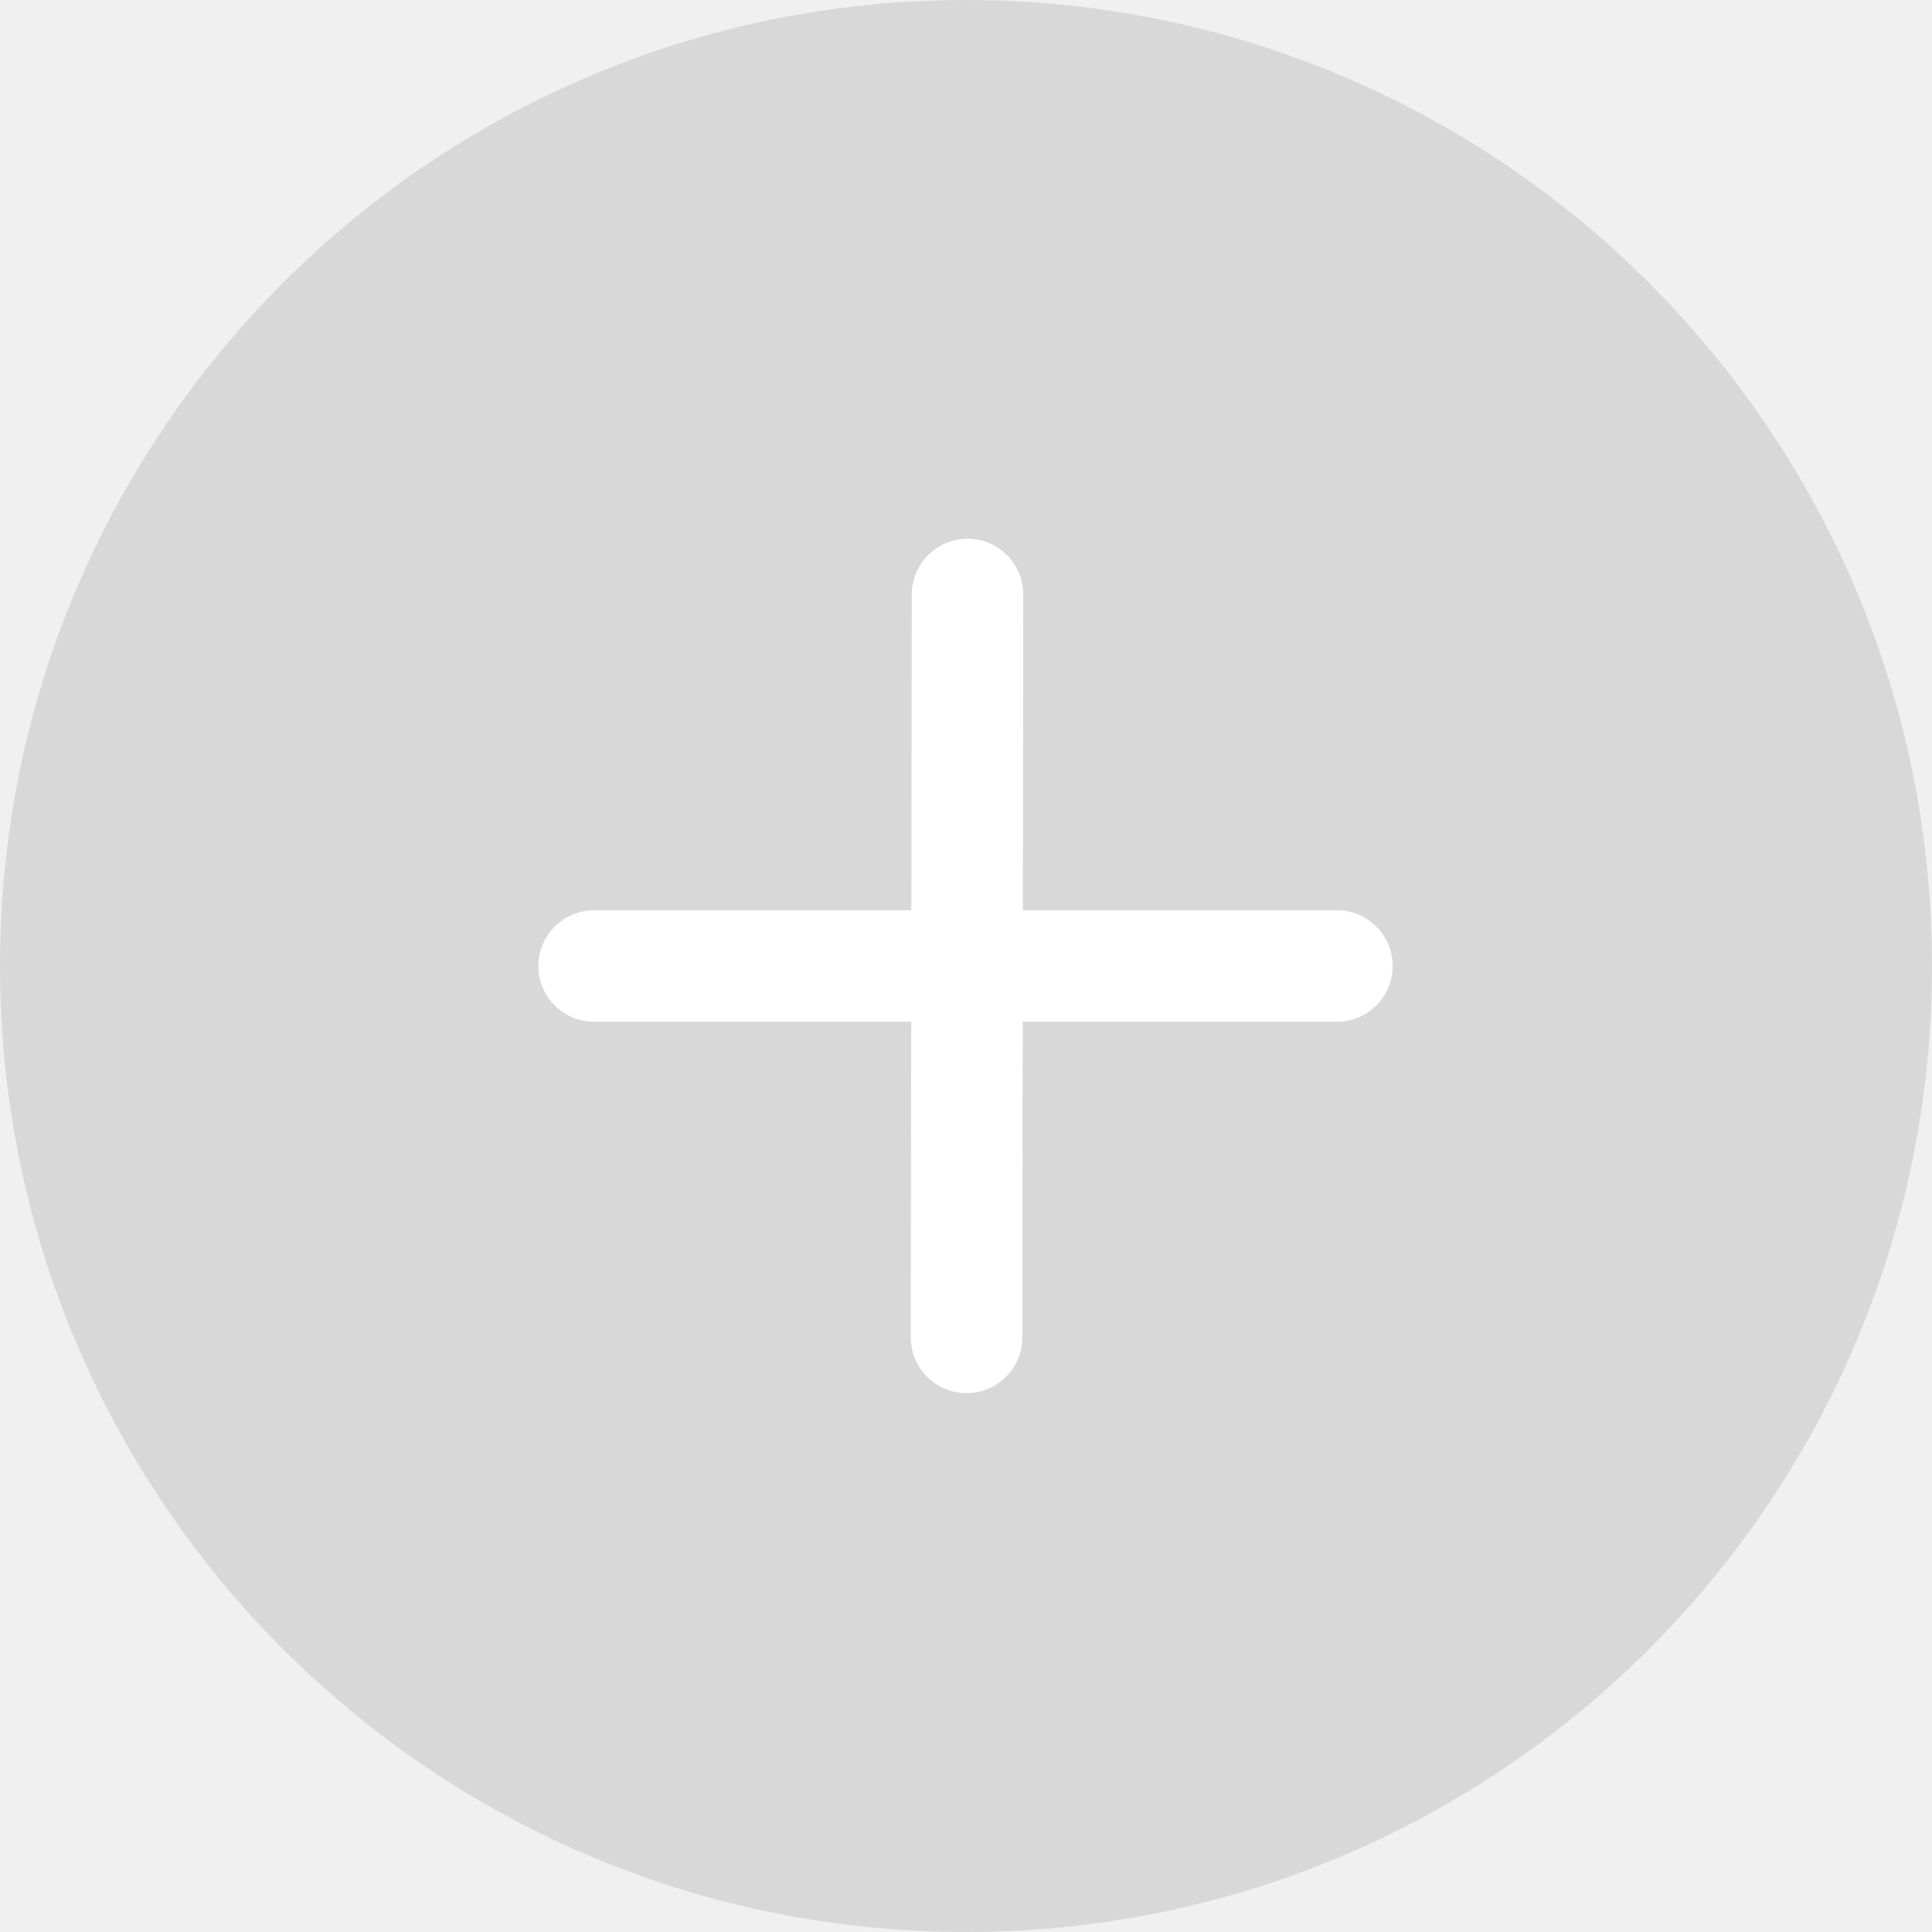
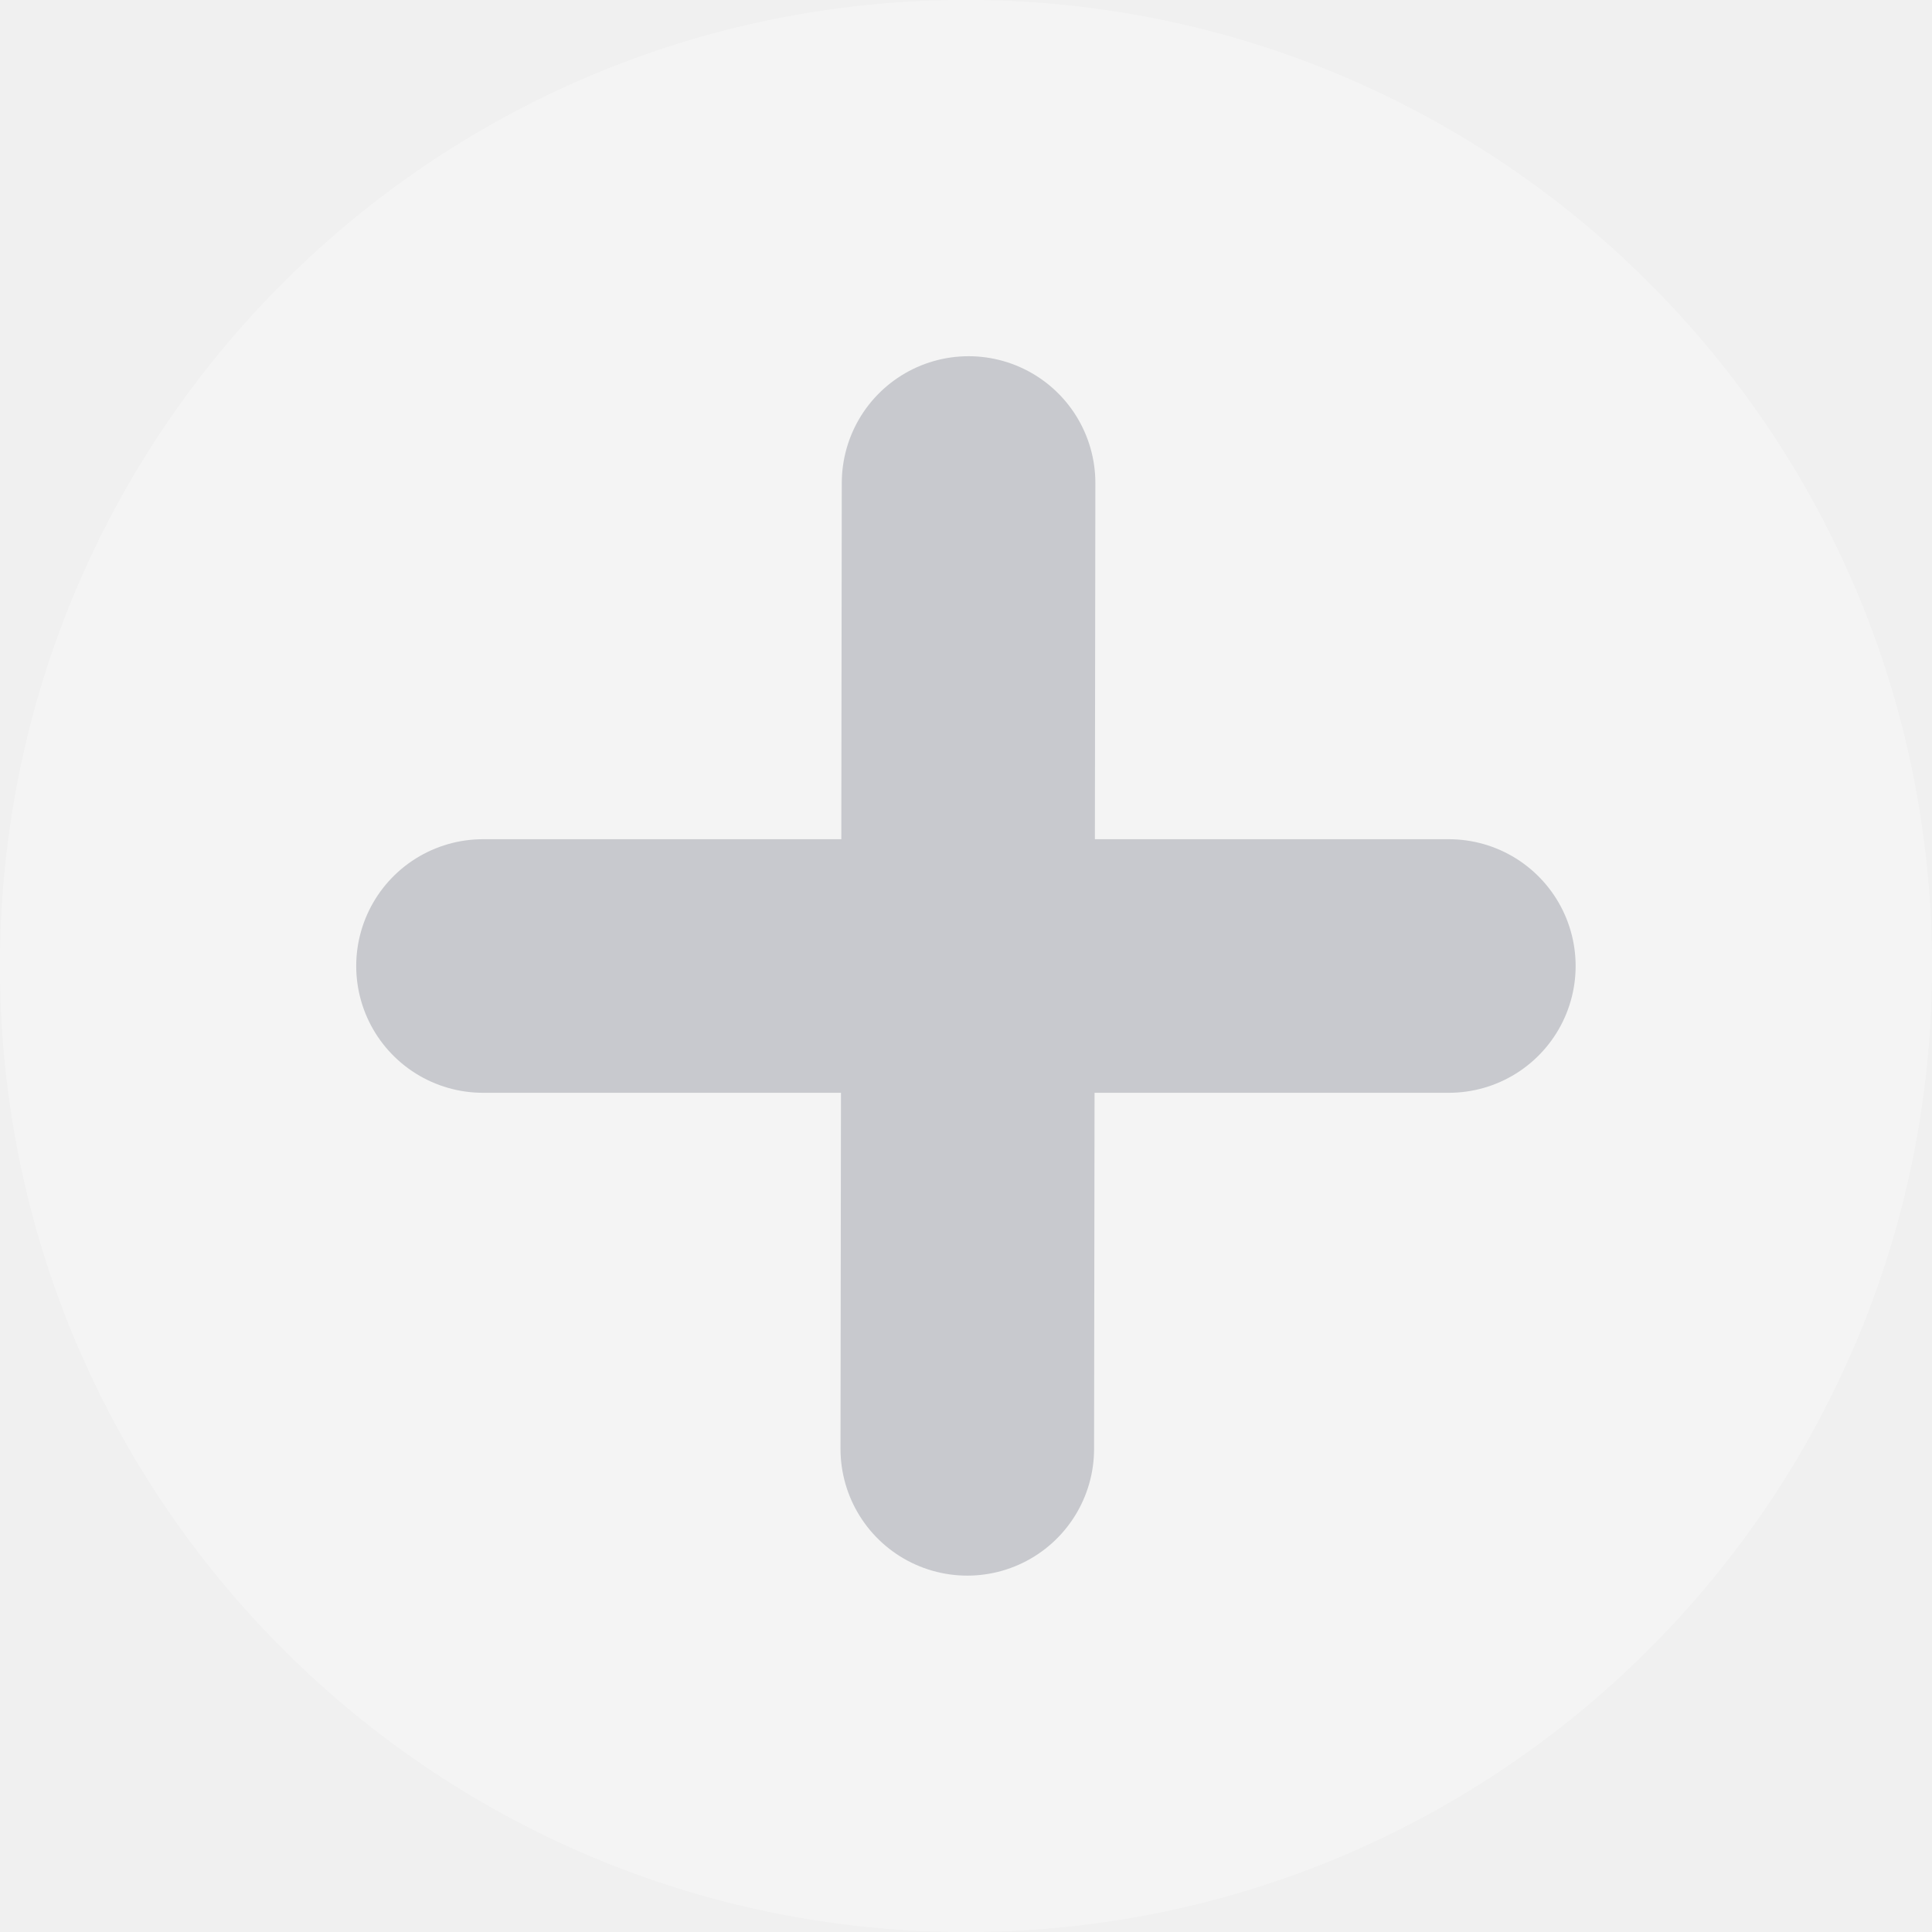
- <svg xmlns="http://www.w3.org/2000/svg" width="14" height="14" viewBox="0 0 14 14" fill="none">
-   <rect width="14" height="14" rx="7" fill="black" fill-opacity="0.1" />
-   <path d="M7.011 4.308L7.004 9.691" stroke="white" stroke-width="0.808" stroke-linecap="round" stroke-linejoin="round" />
-   <path d="M4.305 7H9.688" stroke="white" stroke-width="0.808" stroke-linecap="round" stroke-linejoin="round" />
+ <svg xmlns="http://www.w3.org/2000/svg" width="12" height="12" viewBox="0 0 12 12" fill="none">
+   <g opacity="0.3">
+     <rect width="12" height="12" rx="6" fill="white" />
+     <path d="M6.016 3L6.008 8.999" stroke="#6A707F" stroke-width="1.575" stroke-linecap="round" stroke-linejoin="round" />
+     <path d="M3 6H8.999" stroke="#6A707F" stroke-width="1.575" stroke-linecap="round" stroke-linejoin="round" />
+   </g>
</svg>
